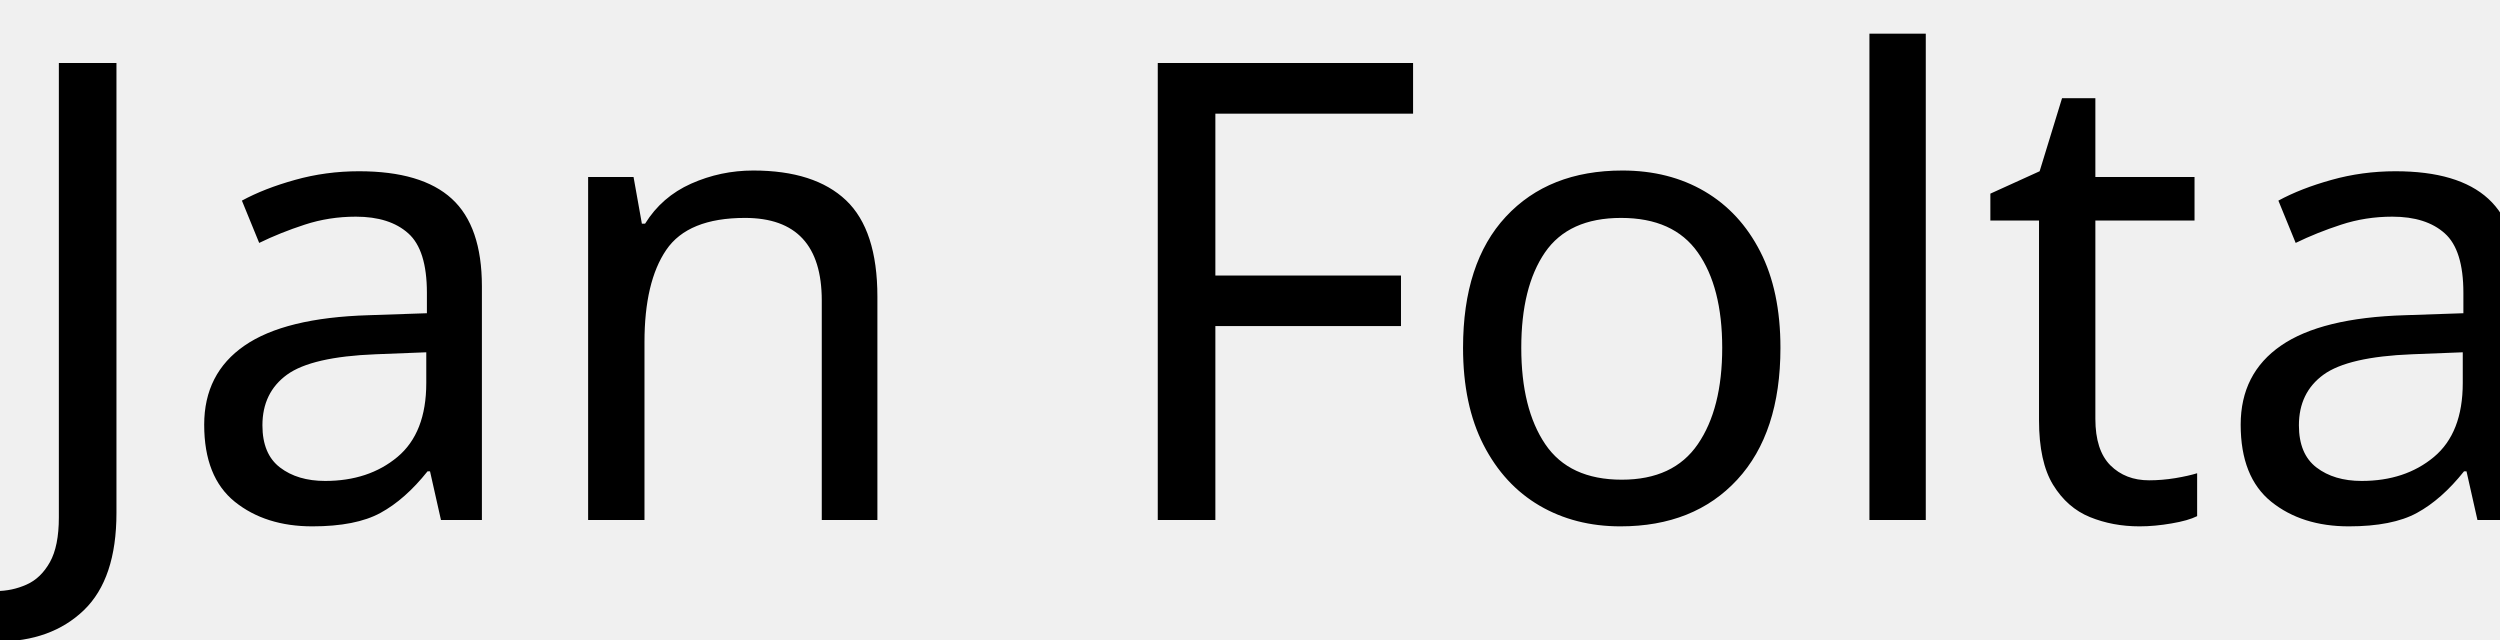
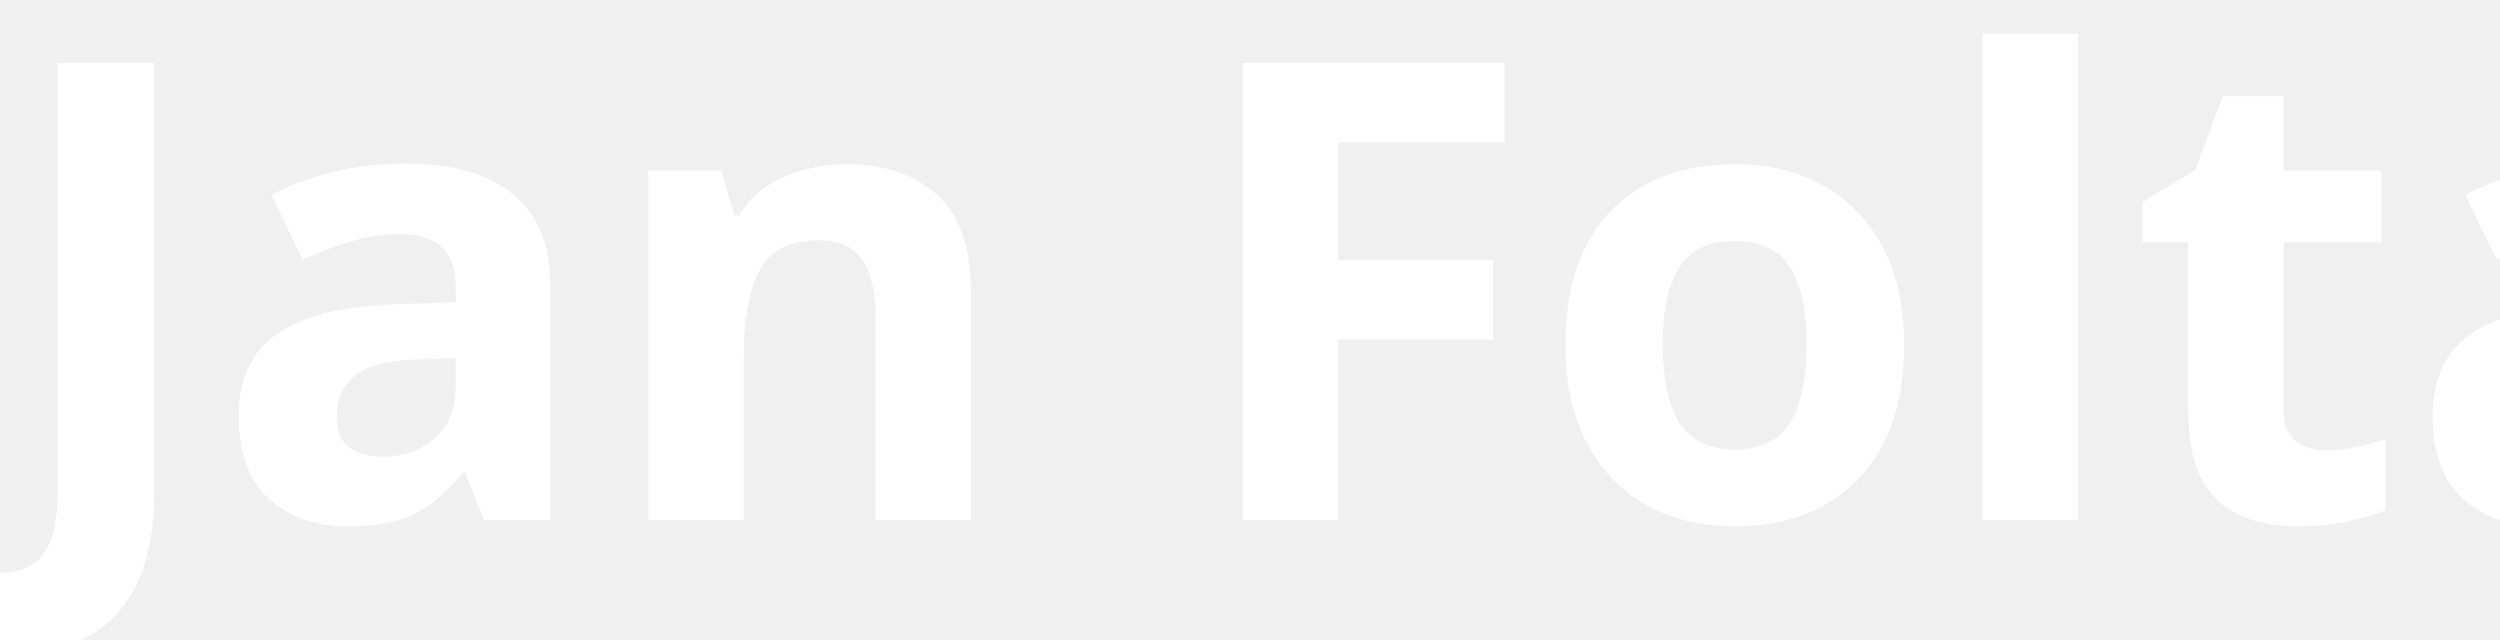
<svg xmlns="http://www.w3.org/2000/svg" version="1.2" viewBox="0 0 375 96">
  <style>
    tspan { white-space:pre }
-     .a { font-size: 96px; fill: #000000; font-weight: 400; font-family: "Recoleta-RegularDEMO", "Recoleta DEMO" }
+     .a { font-size: 96px; fill: #ffffff; font-weight: 600; font-family:Recoletaalt,sans-serif }
  </style>
  <text>
    <tspan x="0" y="78" class="a">Jan Folta</tspan>
  </text>
</svg>
